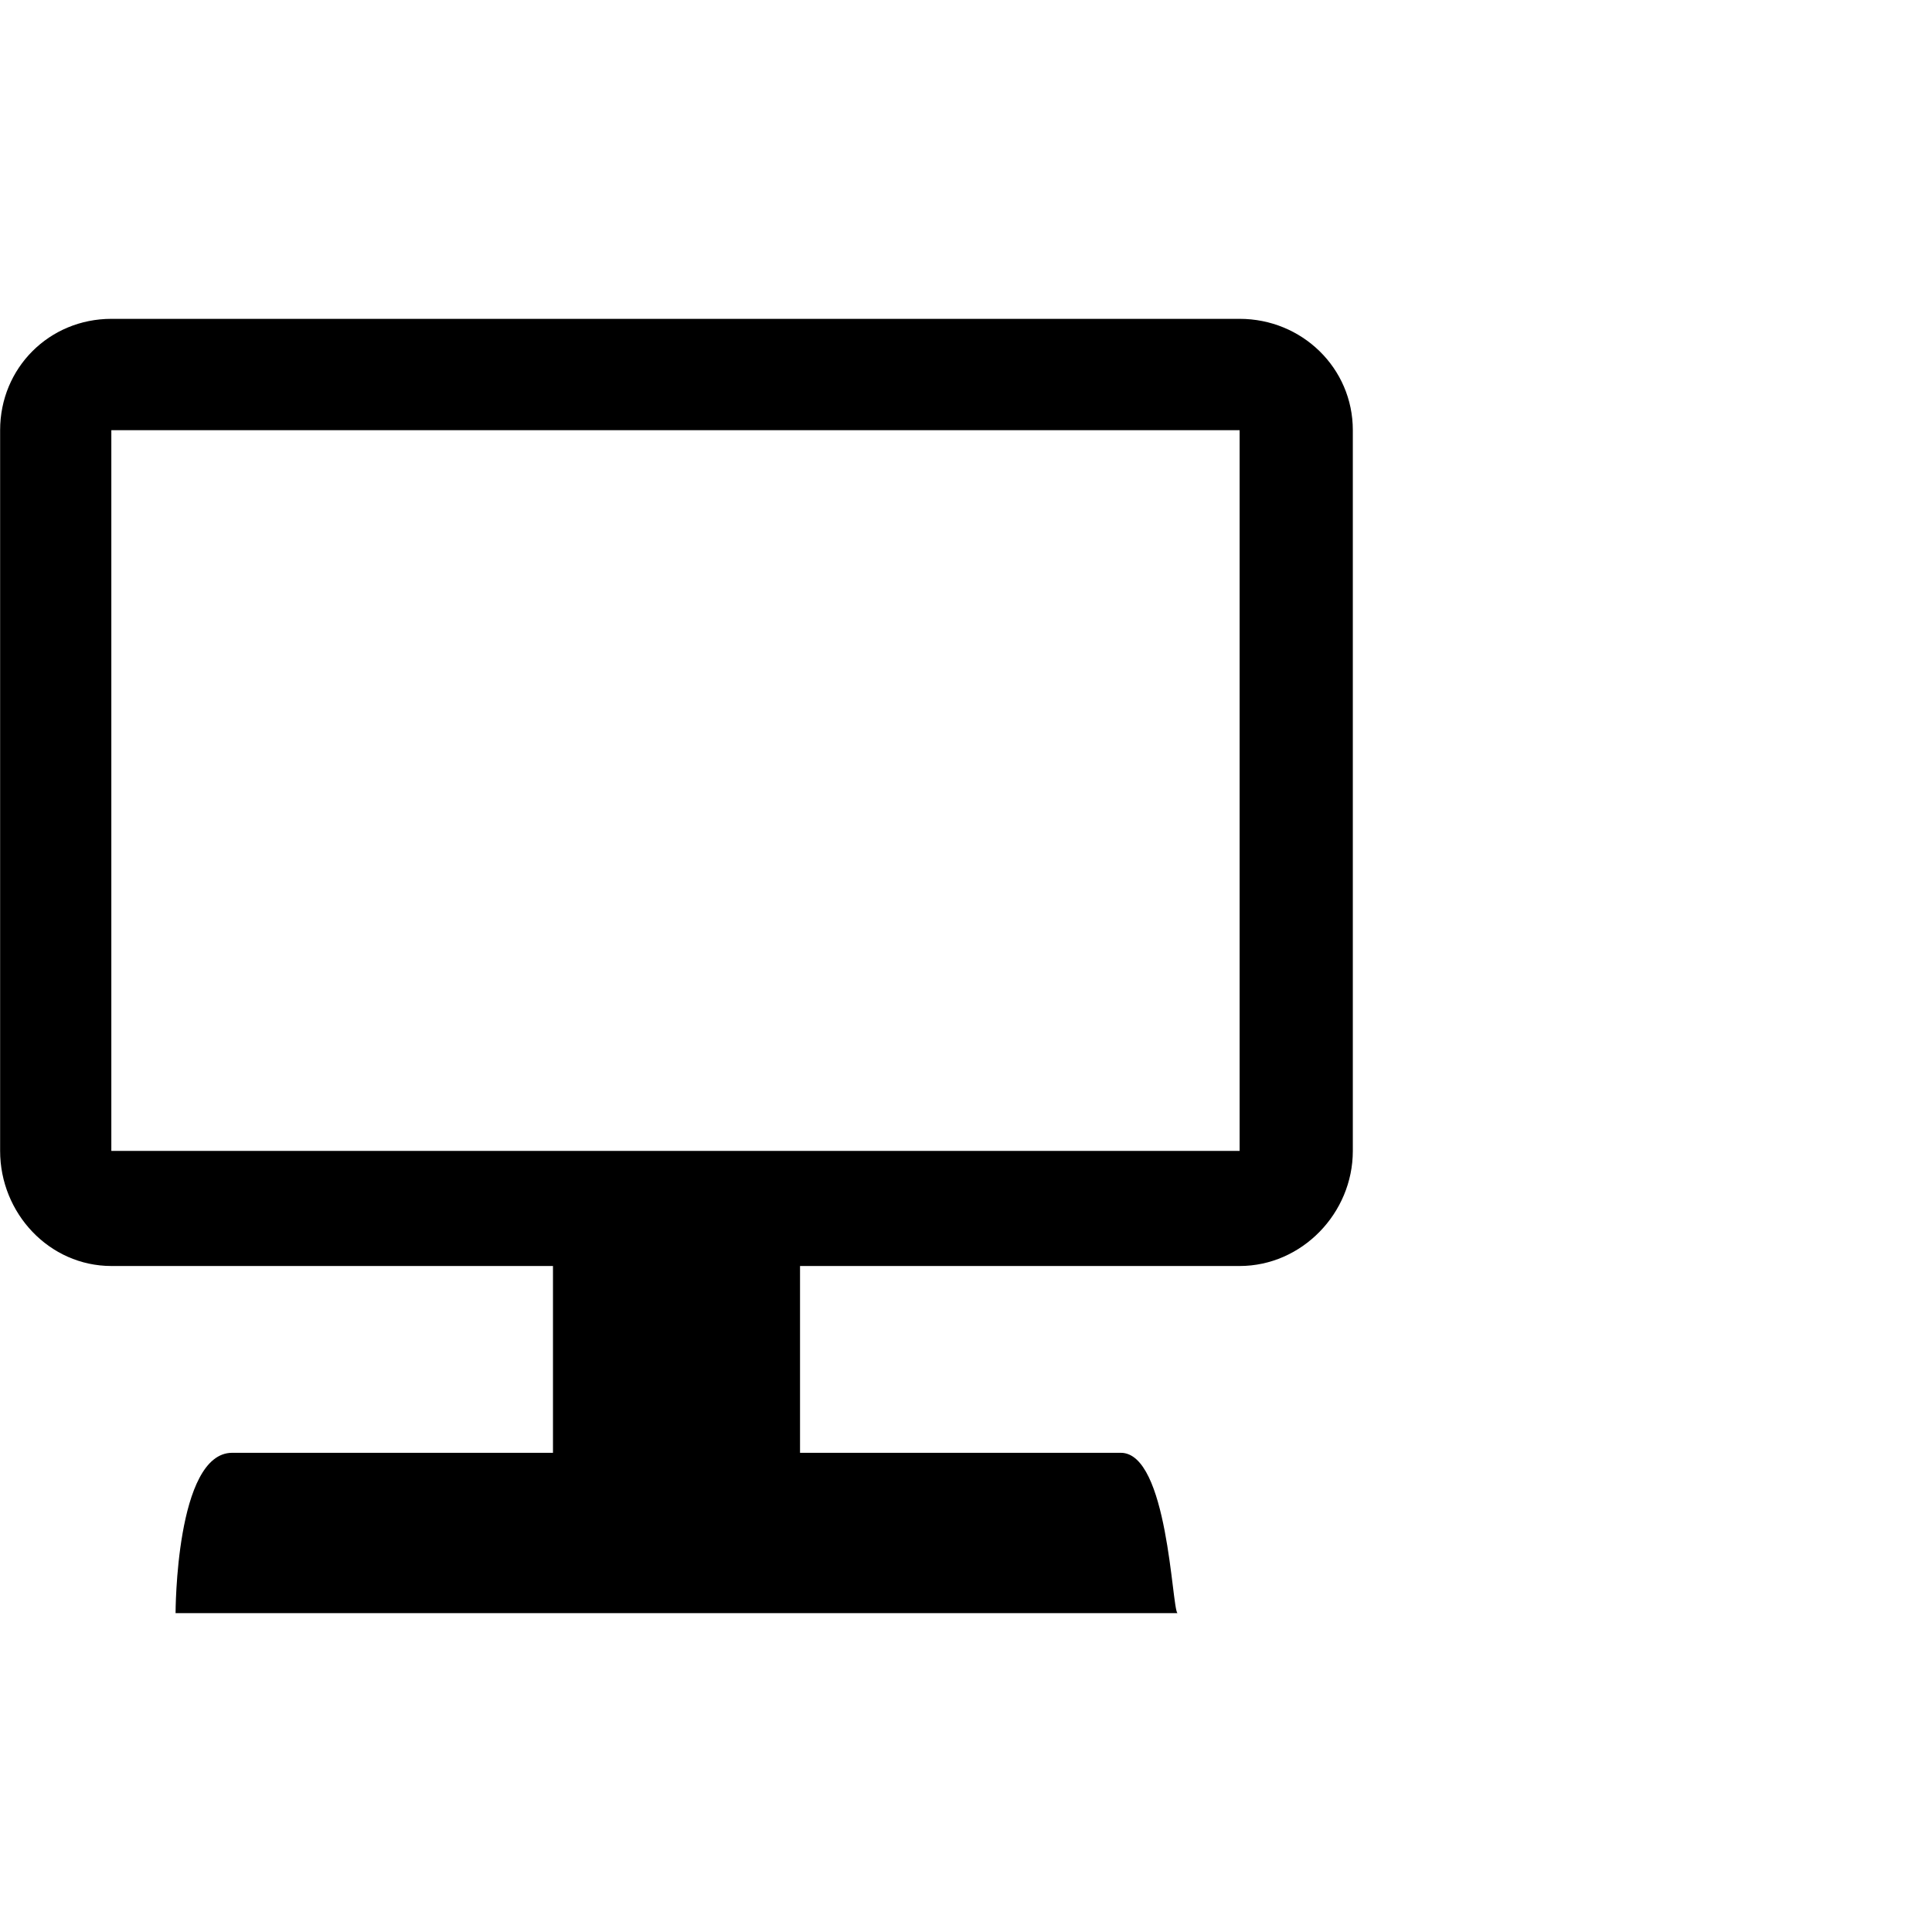
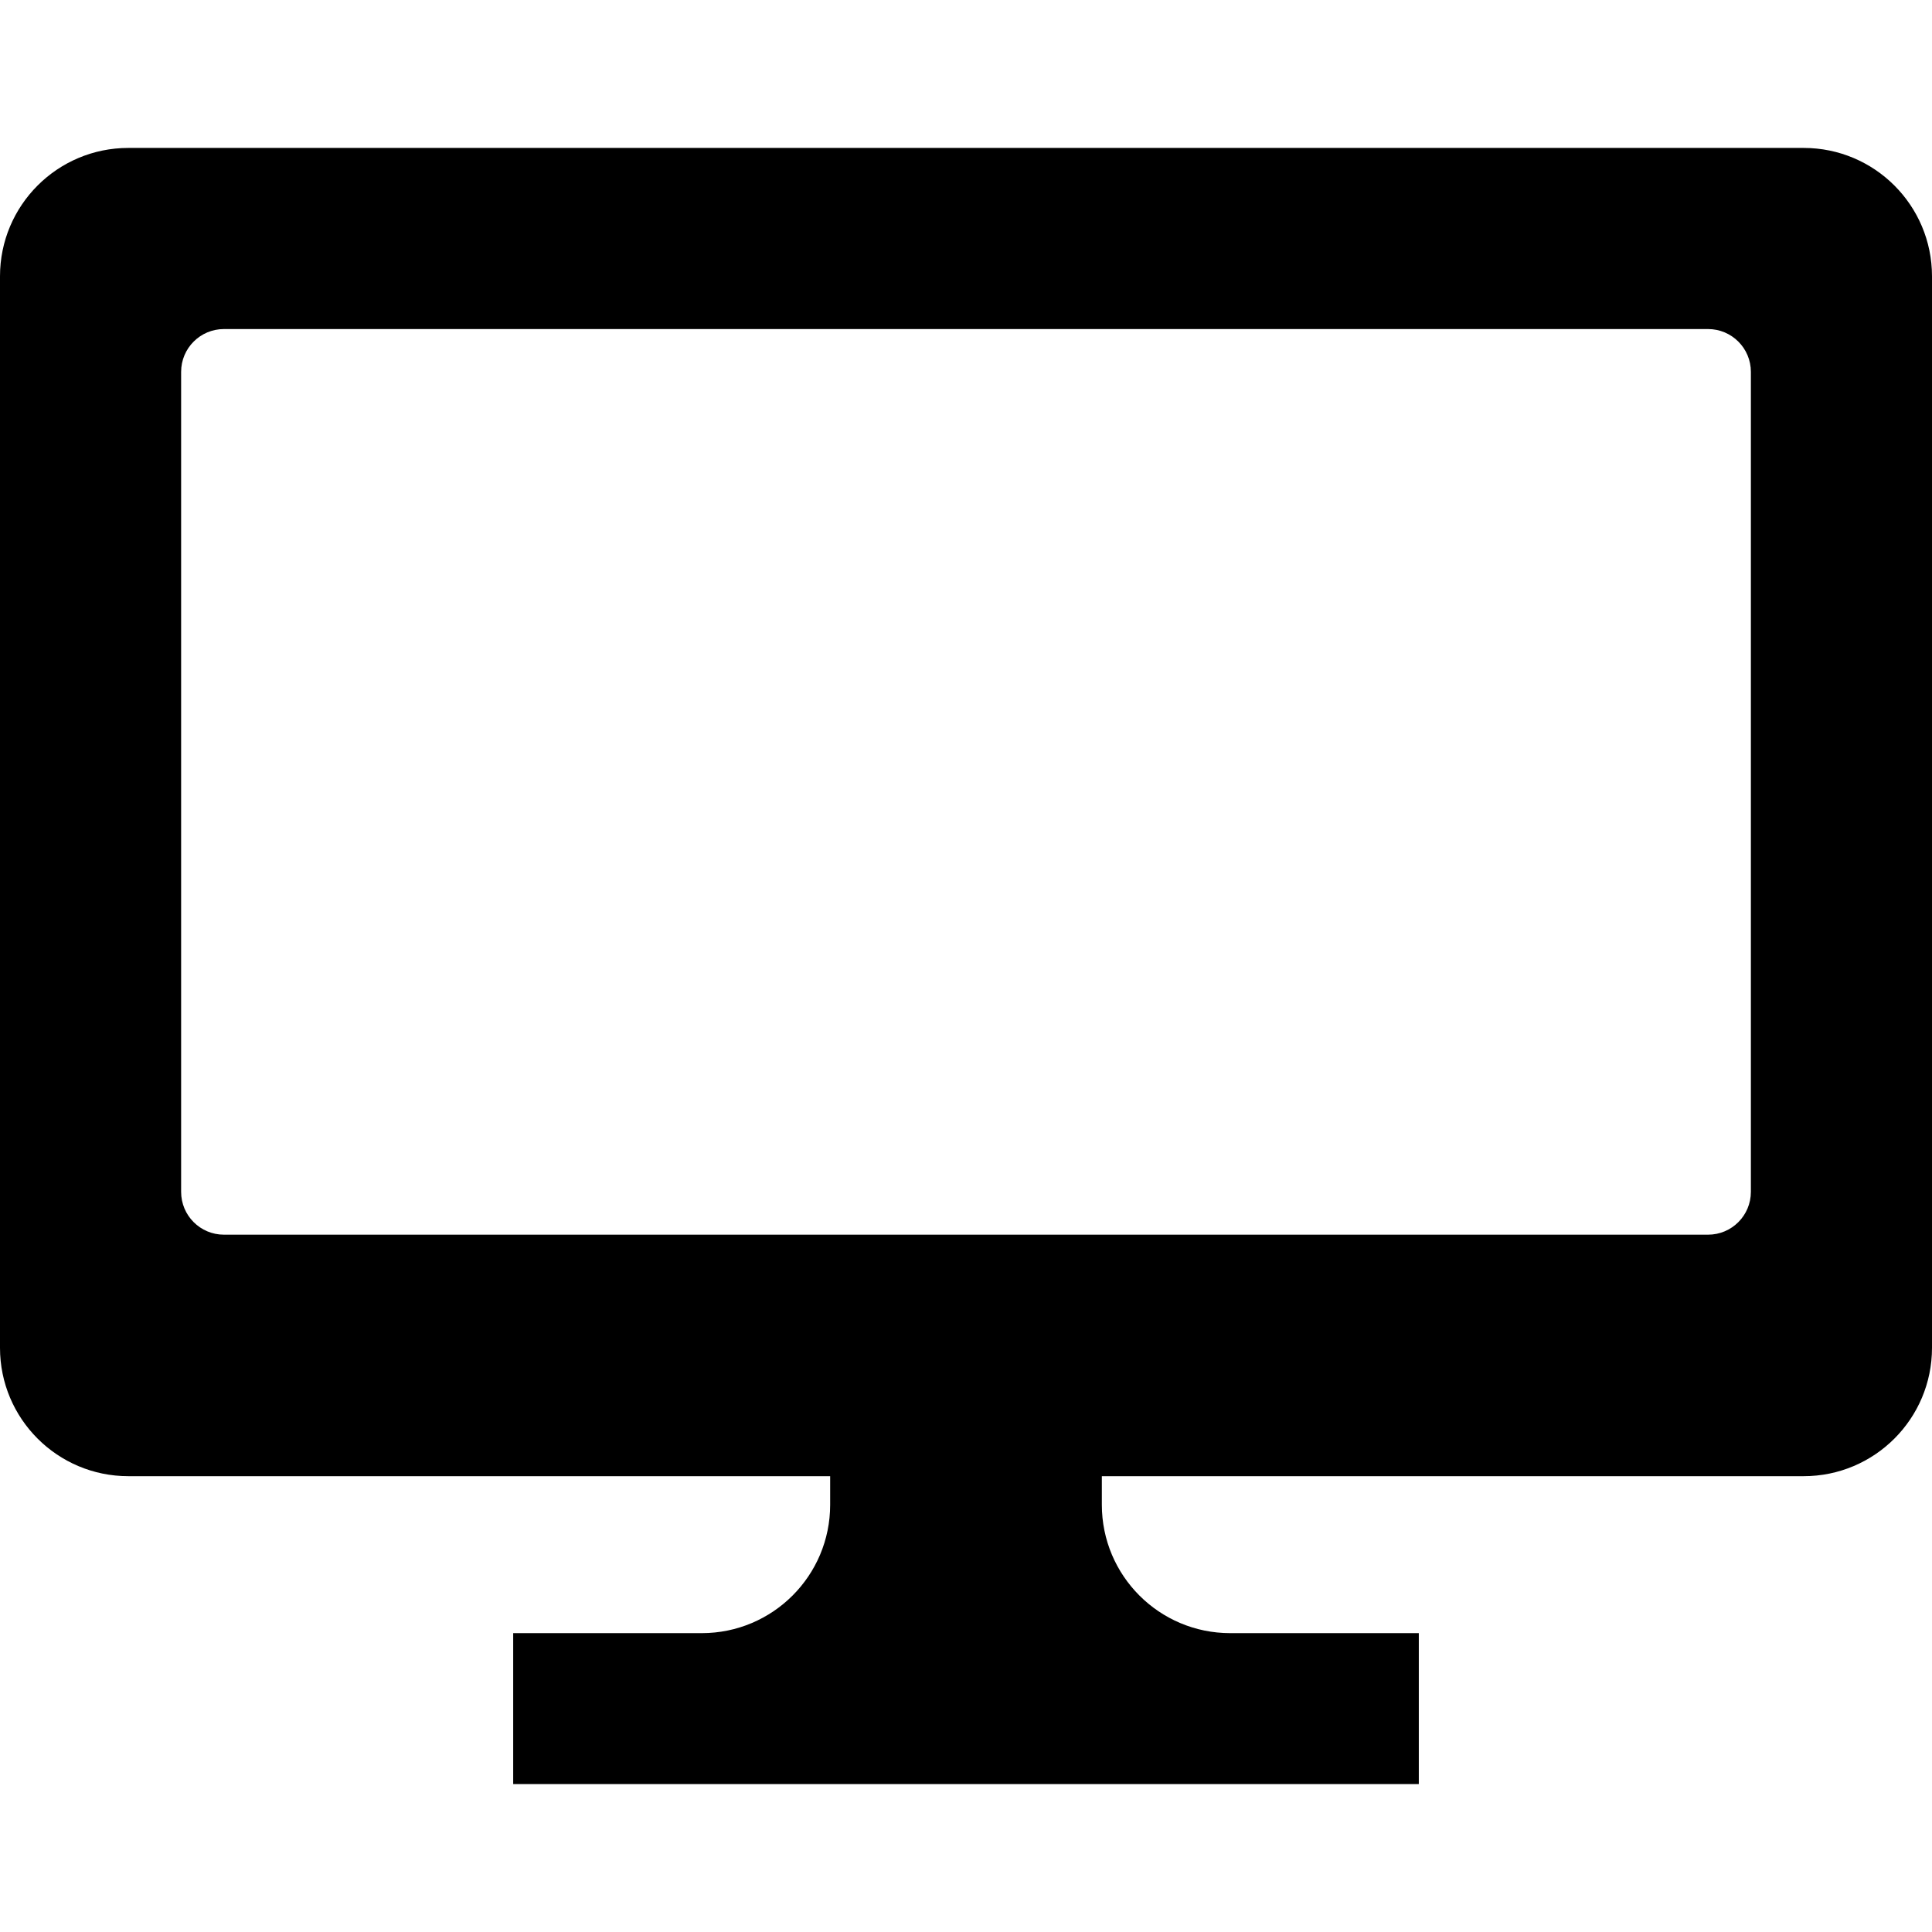
- <svg xmlns="http://www.w3.org/2000/svg" width="256px" height="256px" viewBox="0 0 32 32" version="1.1">
+ <svg xmlns="http://www.w3.org/2000/svg" version="1.1" id="_x32_" width="256px" height="256px" viewBox="0 0 512 512" xml:space="preserve">
  <g id="SVGRepo_bgCarrier" stroke-width="0" />
  <g id="SVGRepo_tracerCarrier" stroke-linecap="round" stroke-linejoin="round" />
  <g id="SVGRepo_iconCarrier">
-     <path d="M1.844 5.281h18.688c1.031 0 1.875 0.813 1.875 1.844v11.938c0 1.031-0.844 1.906-1.875 1.906h-7.281v3.094h5.313c0.781 0 0.844 2.563 0.938 2.656h-16.594s0-2.656 0.938-2.656h5.313v-3.094h-7.313c-1.031 0-1.844-0.875-1.844-1.906v-11.938c0-1.031 0.813-1.844 1.844-1.844zM1.844 19.063h18.688v-11.938h-18.688v11.938z" />
+     <style type="text/css" />
+     <g>
+       <path class="st0" d="M477.984,39.203H34.016C15.219,39.203,0,54.438,0,73.219v283.969c0,18.781,15.219,34.016,34.016,34.016H220 v7.578c0,18.781-15.219,34.016-34.016,34.016H136v40h73.188h93.625H376v-40h-49.984c-18.797,0-34.016-15.234-34.016-34.016v-7.578 h185.984c18.797,0,34.016-15.234,34.016-34.016V73.219C512,54.438,496.781,39.203,477.984,39.203z M464,315.859 c0,6.266-5.078,11.344-11.344,11.344H59.344c-6.266,0-11.344-5.078-11.344-11.344V98.547c0-6.266,5.078-11.344,11.344-11.344 h393.313c6.266,0,11.344,5.078,11.344,11.344V315.859z" />
+     </g>
  </g>
</svg>
